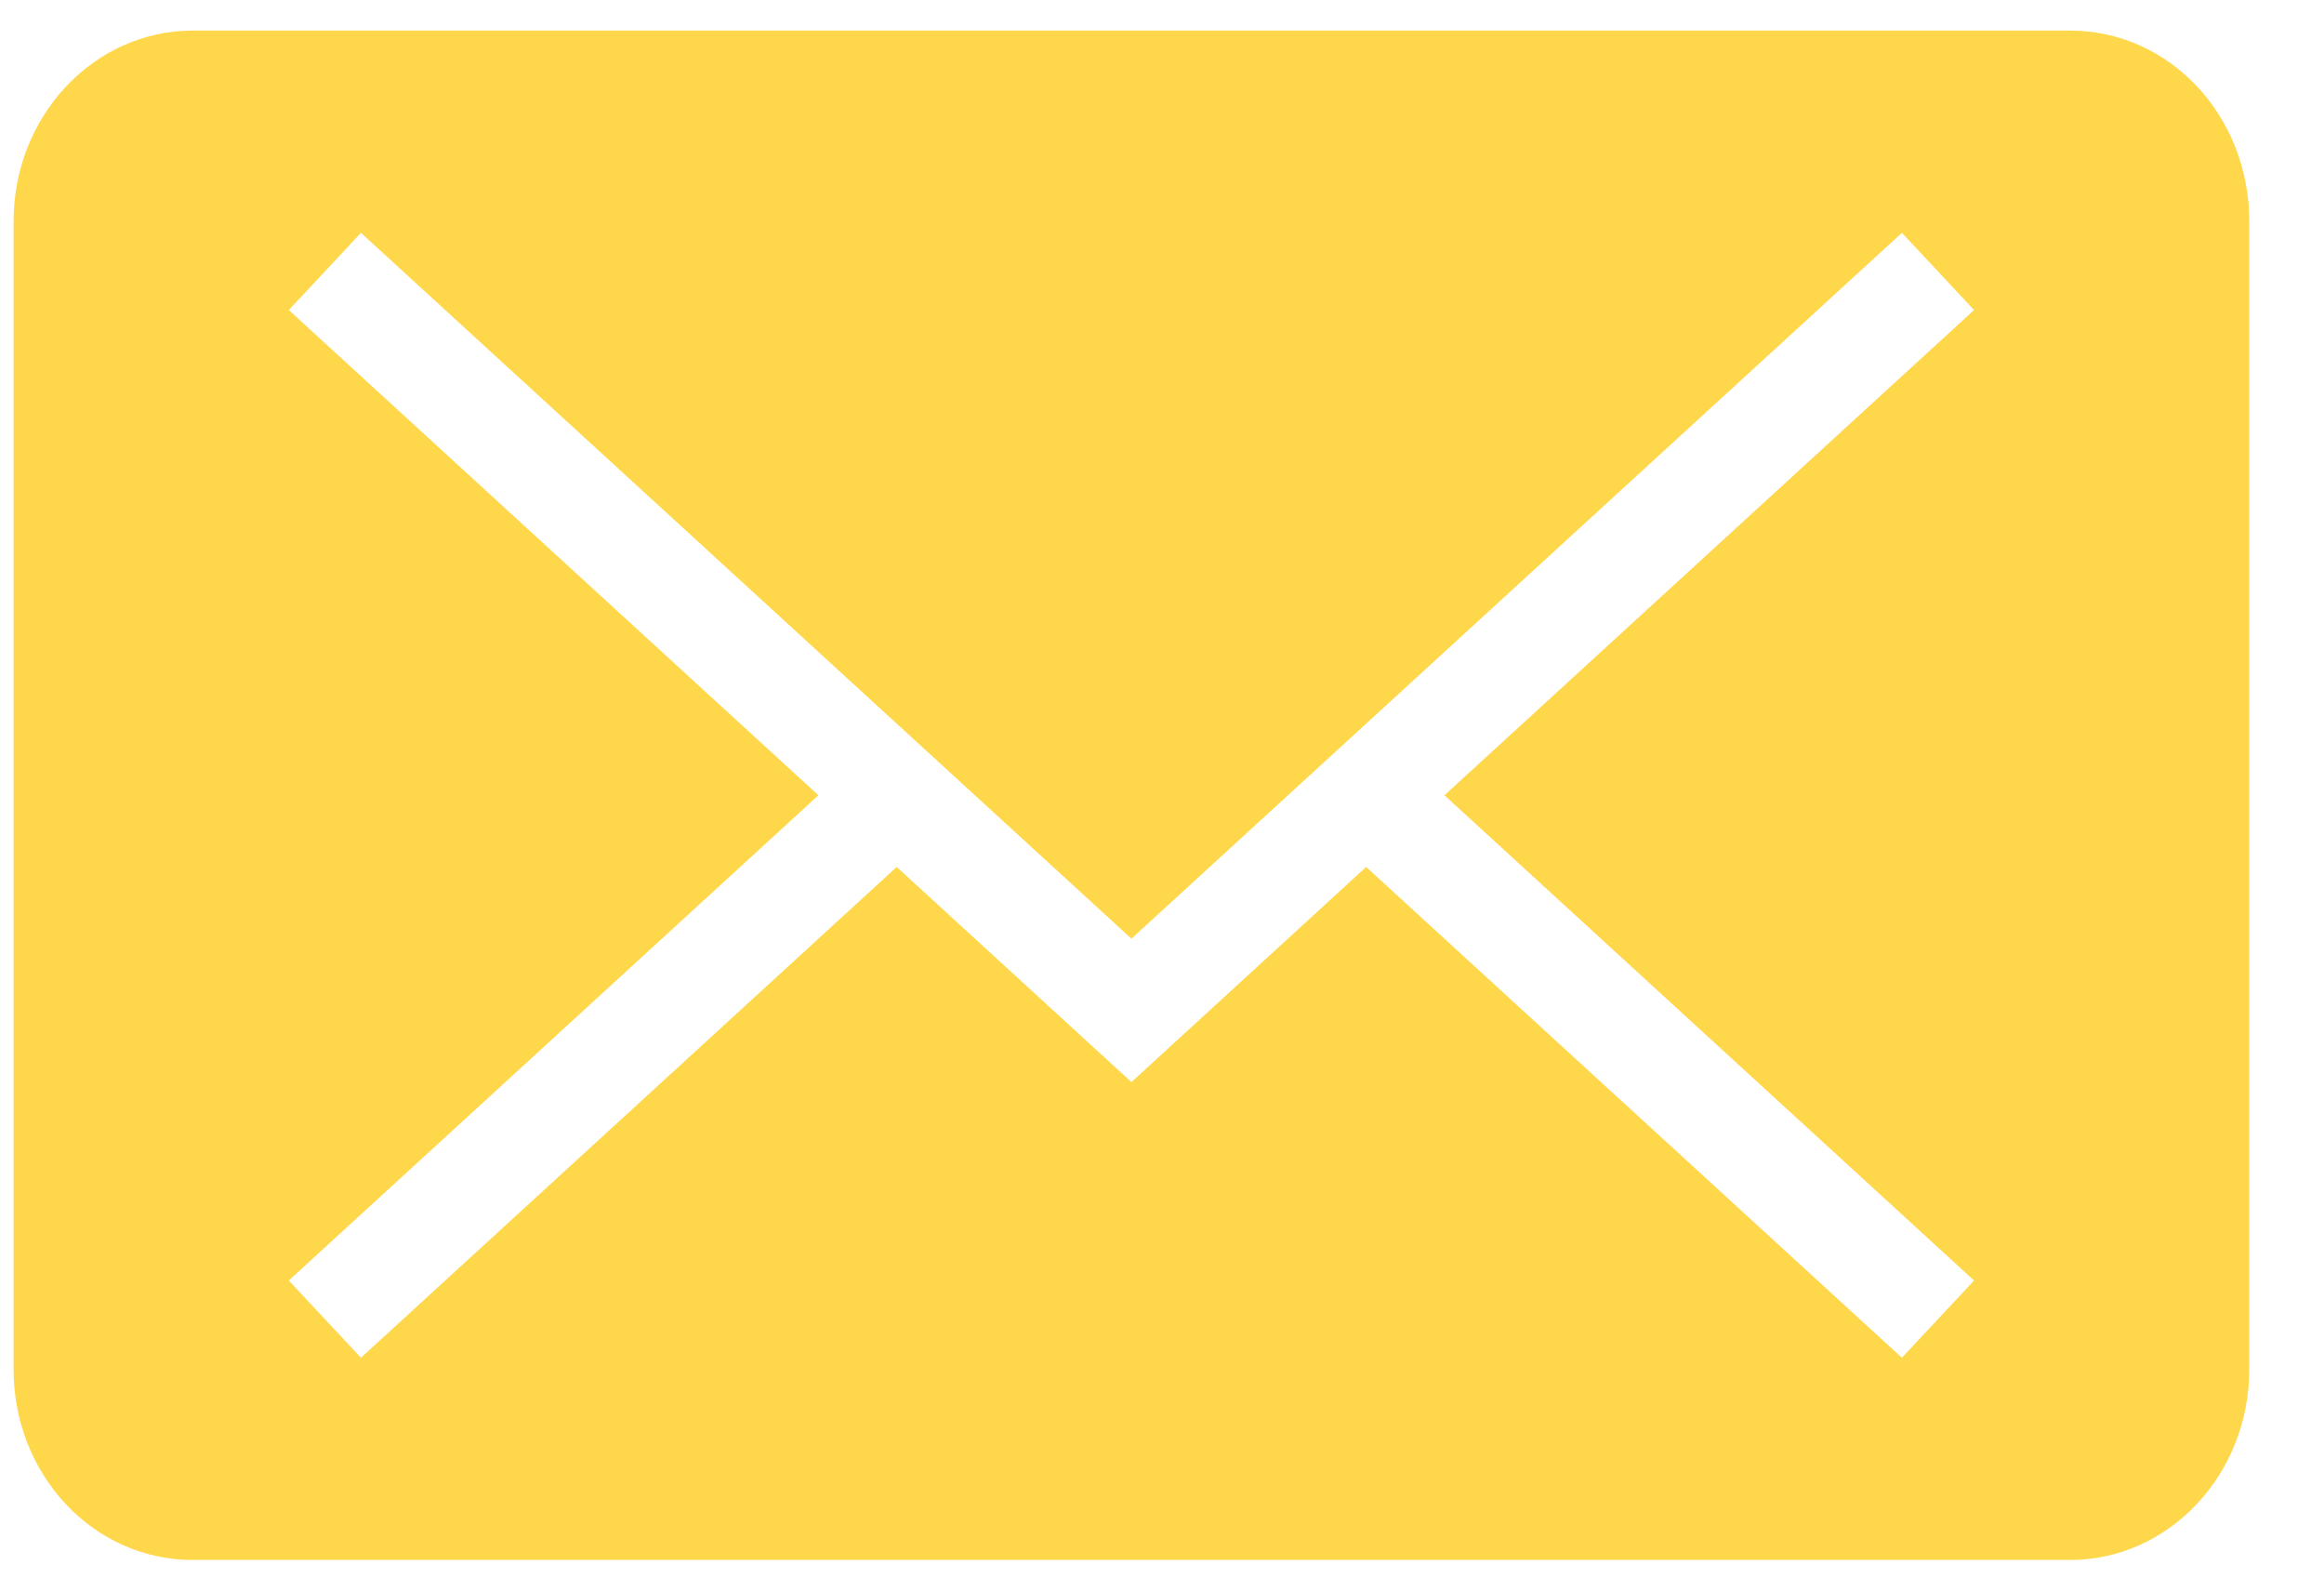
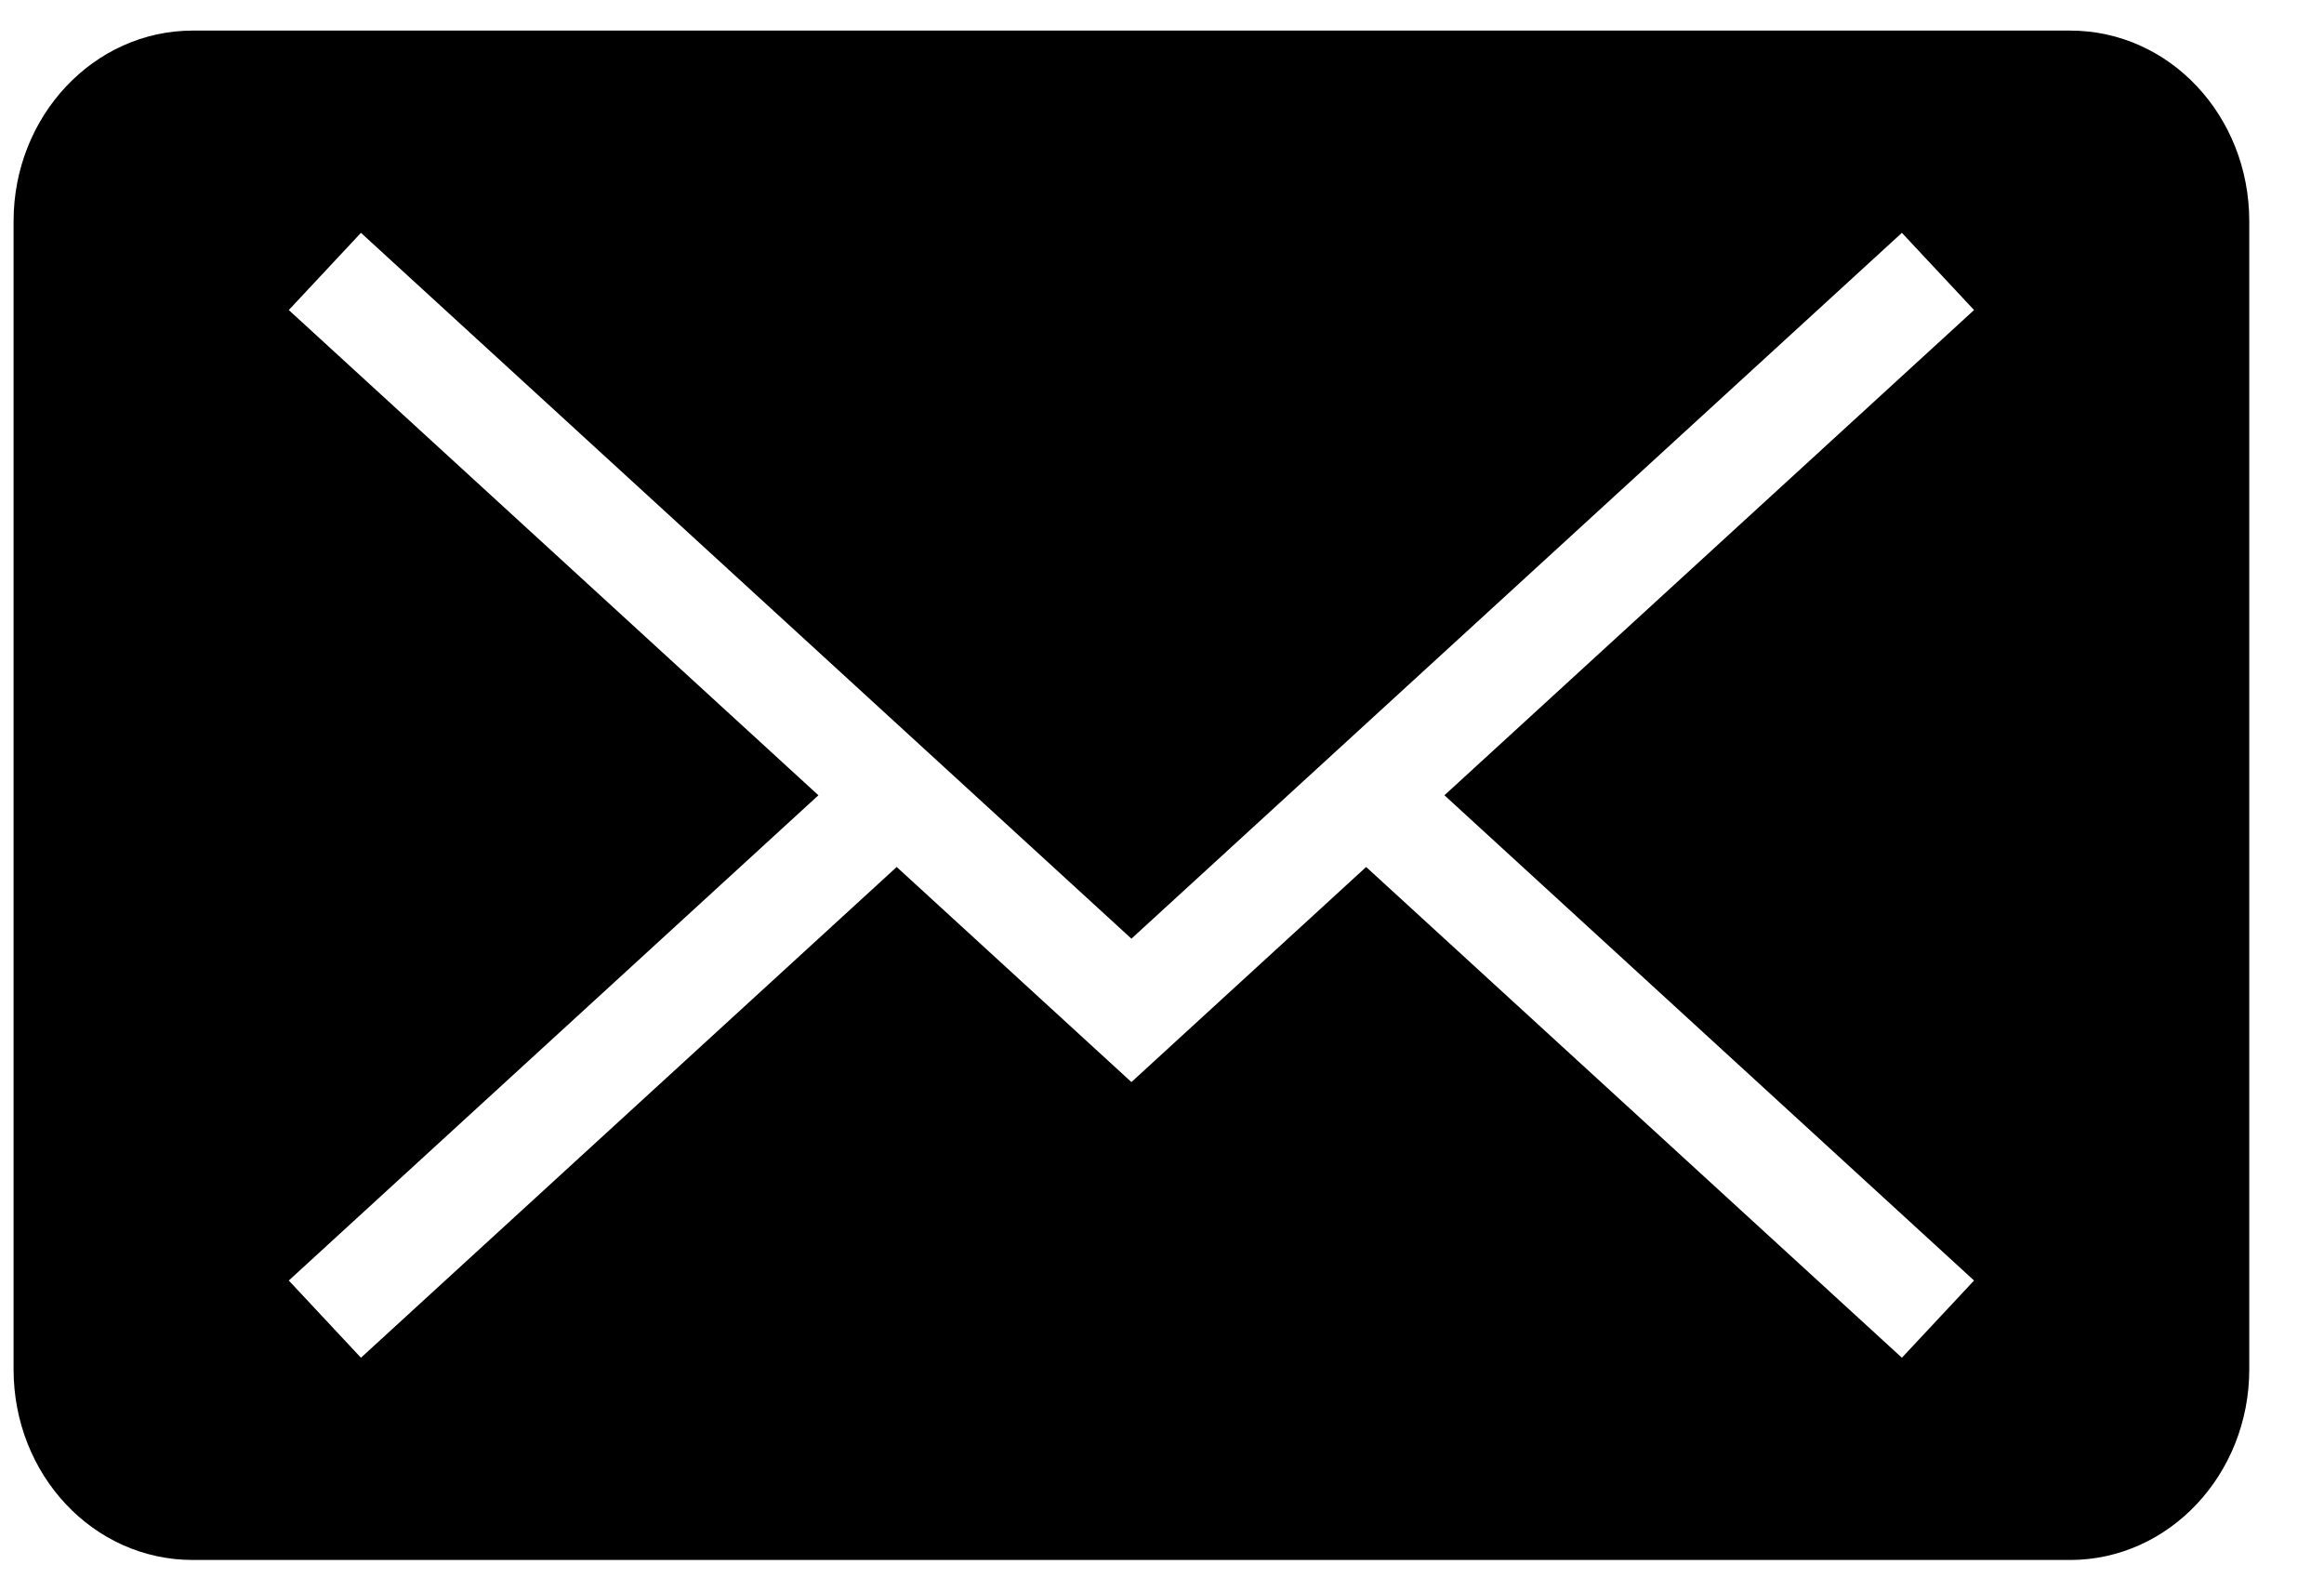
<svg viewBox="0 0 19 13" id="icon-mail">
-   <path fill-rule="evenodd" clip-rule="evenodd" d="M16.139 10.466L11.809 6.5L16.139 2.534L15.549 1.903L9.25 7.672L2.951 1.903L2.361 2.534L6.691 6.5L2.361 10.466L2.951 11.097L7.331 7.086L9.25 8.844L11.169 7.086L15.549 11.097L16.139 10.466ZM1.576 0.25C0.767 0.25 0.111 0.949 0.111 1.808V11.192C0.111 12.053 0.762 12.75 1.576 12.75H16.924C17.733 12.75 18.389 12.051 18.389 11.192V1.808C18.389 0.947 17.738 0.25 16.924 0.25H1.576Z" fill="#FFD74B" />
+   <path fill-rule="evenodd" clip-rule="evenodd" d="M16.139 10.466L11.809 6.5L16.139 2.534L15.549 1.903L9.25 7.672L2.951 1.903L2.361 2.534L6.691 6.5L2.361 10.466L2.951 11.097L7.331 7.086L9.25 8.844L11.169 7.086L15.549 11.097L16.139 10.466ZM1.576 0.25C0.767 0.25 0.111 0.949 0.111 1.808V11.192C0.111 12.053 0.762 12.75 1.576 12.75H16.924C17.733 12.75 18.389 12.051 18.389 11.192V1.808C18.389 0.947 17.738 0.25 16.924 0.25H1.576Z" />
</svg>
